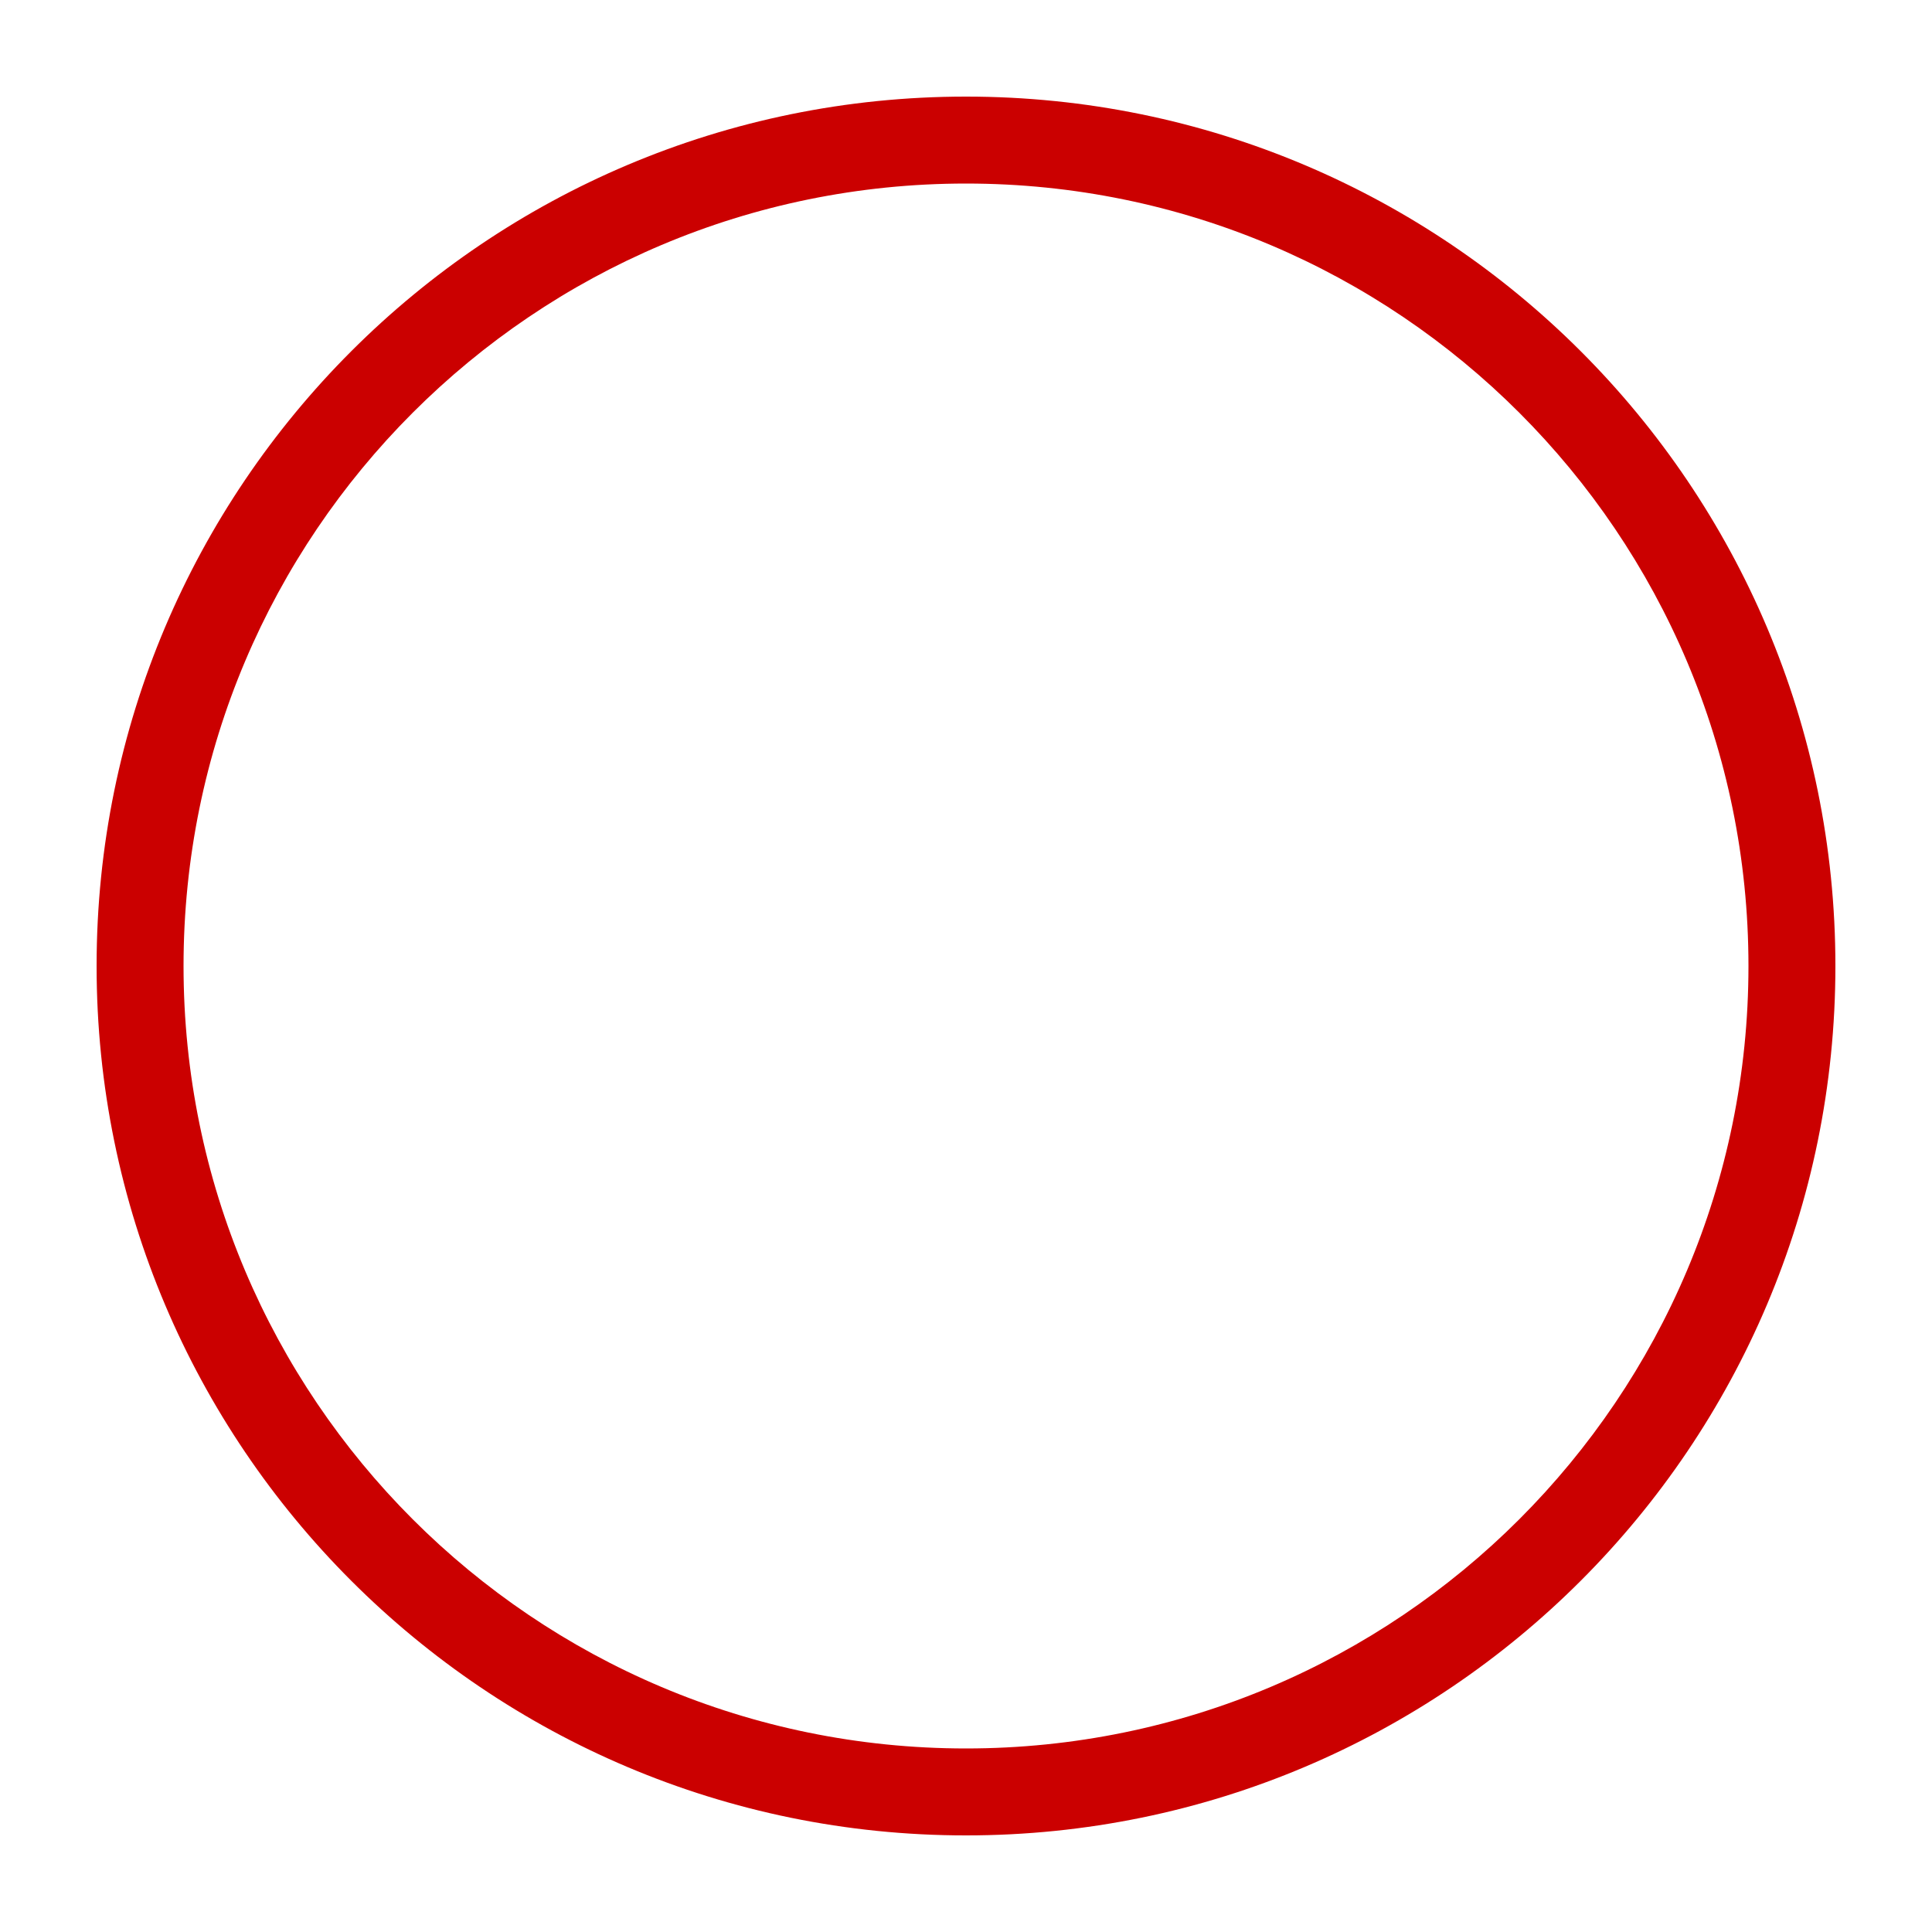
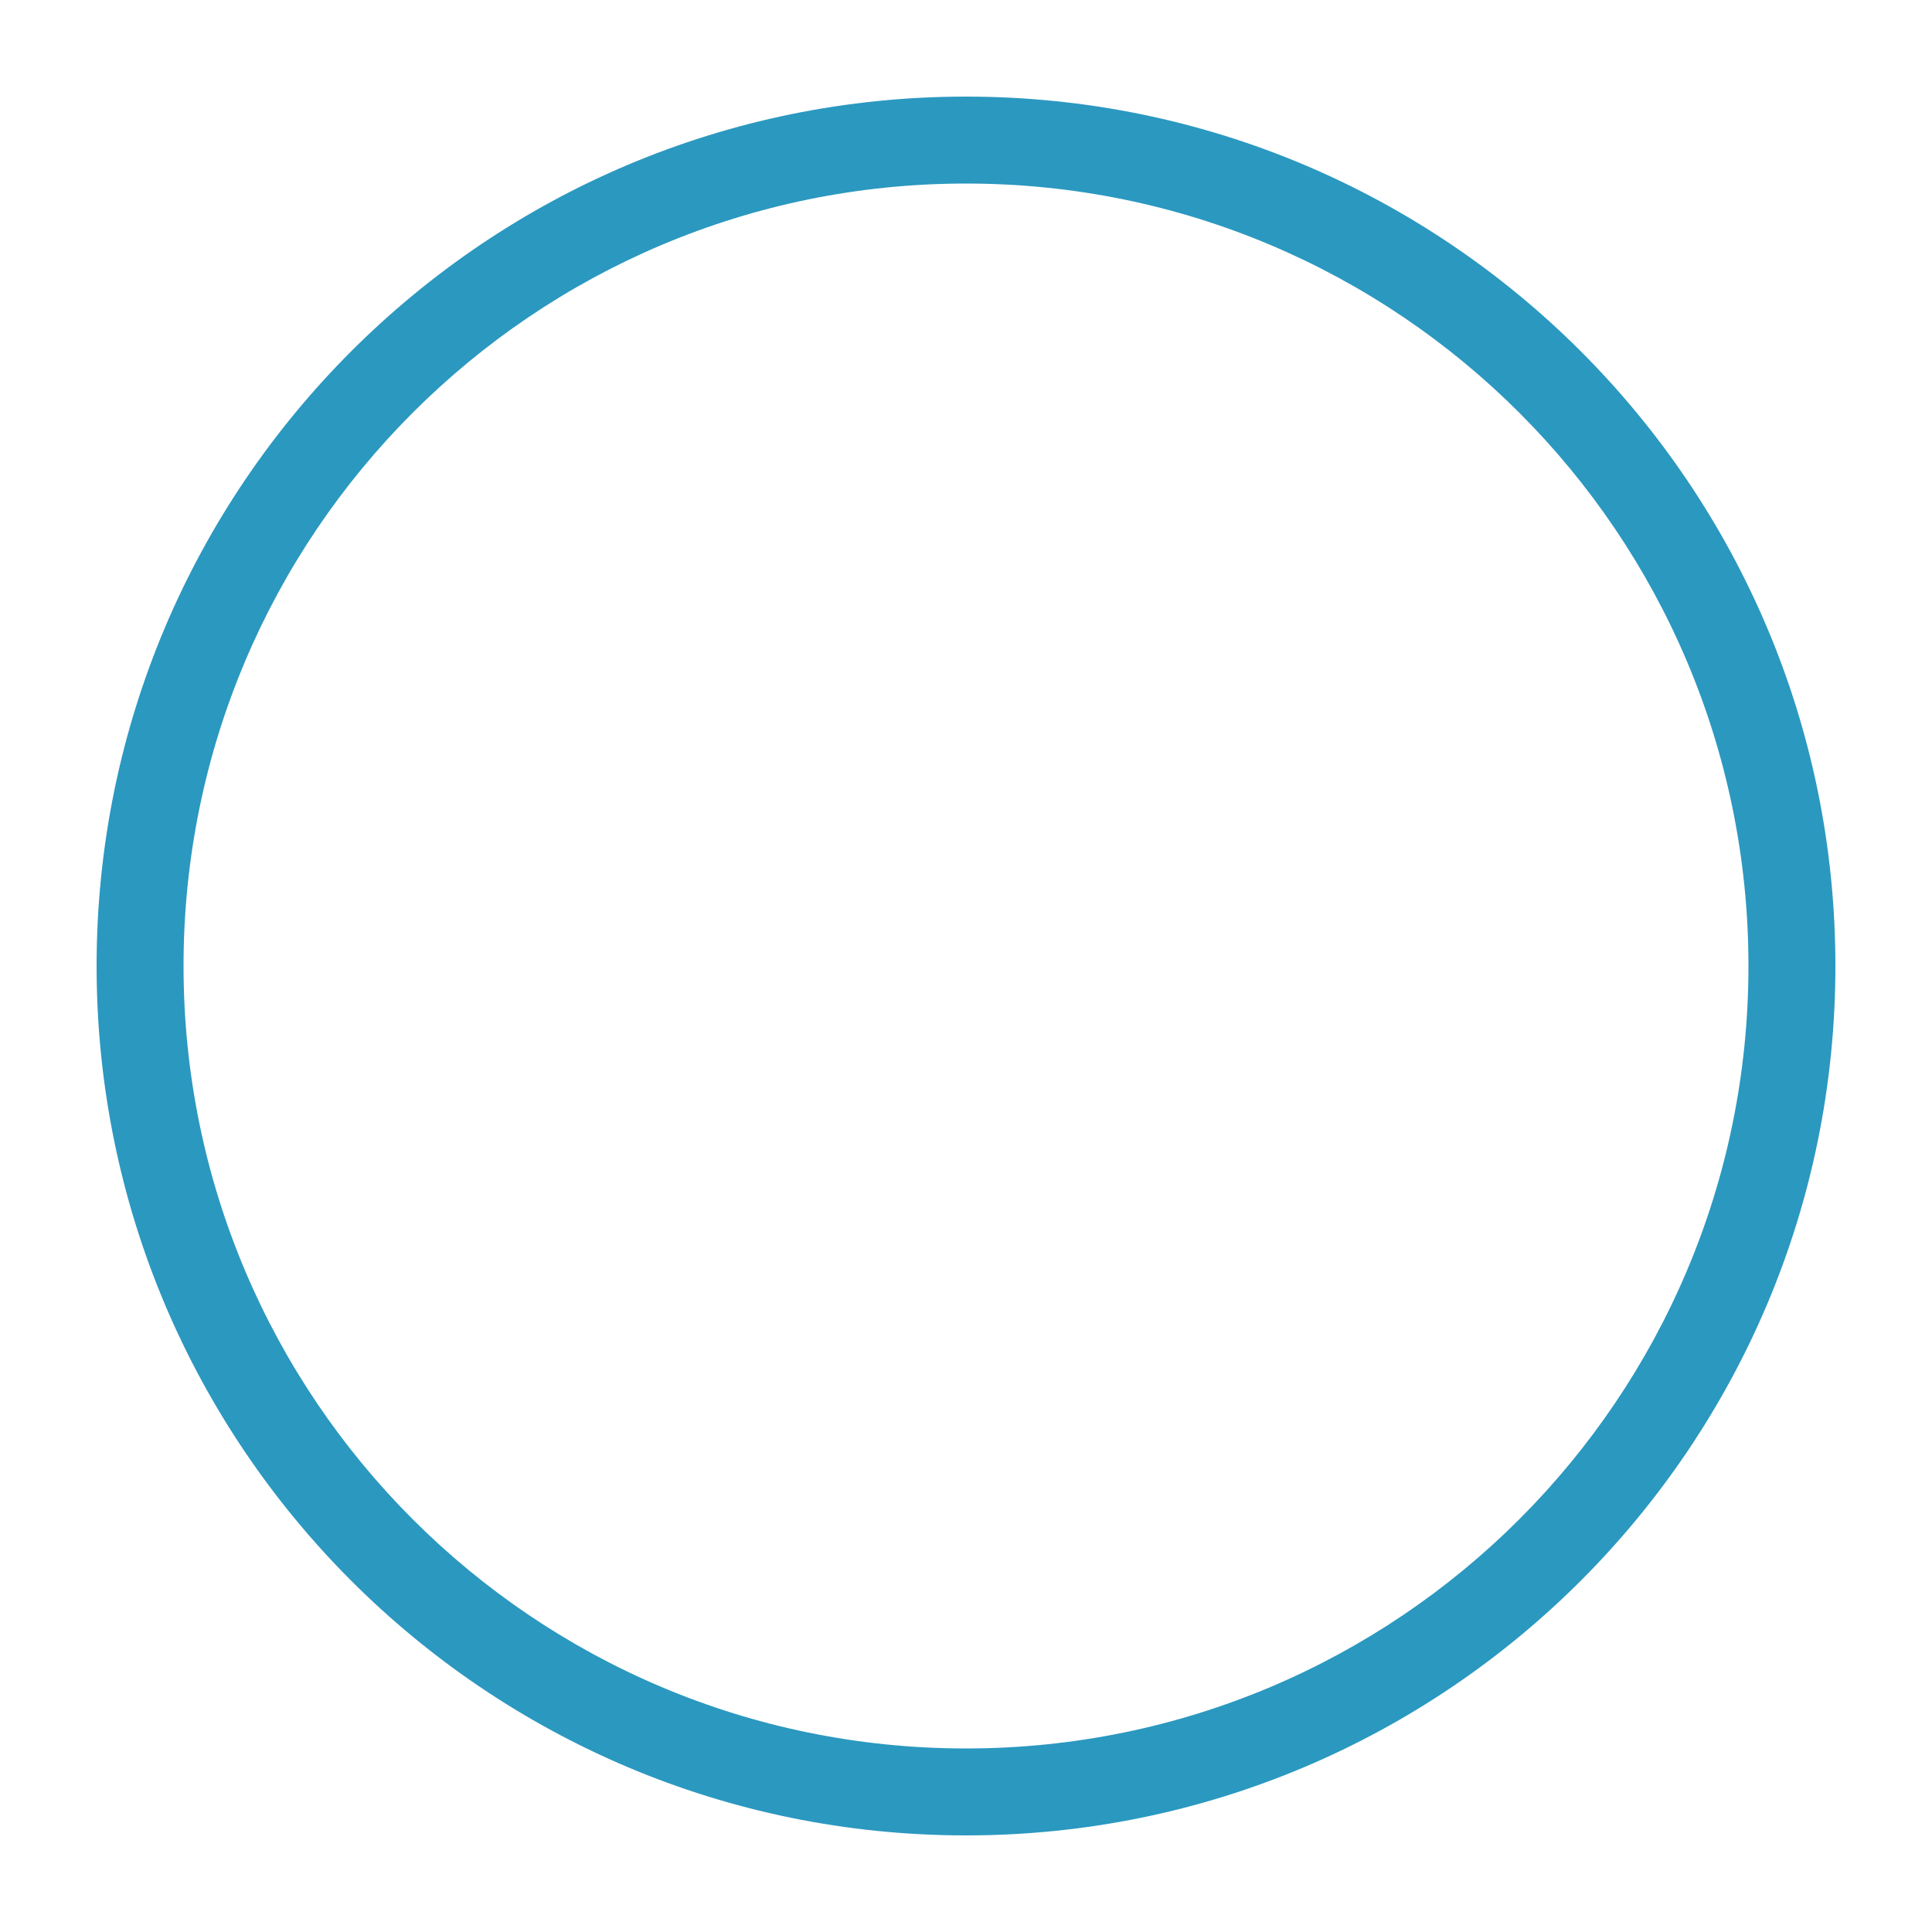
<svg xmlns="http://www.w3.org/2000/svg" x="0px" y="0px" width="20px" height="20px" viewBox="0 0 20 20" enable-background="new 0 0 20 20" xml:space="preserve" id="svg2" version="1.1">
  <defs id="defs10" />
-   <path id="path4" fill-rule="evenodd" fill="#cb0000" d="M1,10a9,9 0 1,0 18,0 h-0.9 a8.1,8.1 0 1,1 -16.2,0 h-0.9" />
-   <path id="path6" fill-rule="evenodd" fill="#cb0000" d="M1,10a9,9 0 1,1 18,0 h-0.9 a8.1,8.1 0 1,0 -16.2,0 h-0.9" />
+   <path id="path4" fill-rule="evenodd" fill="#2b98c0" d="M1,10a9,9 0 1,0 18,0 h-0.9 a8.1,8.1 0 1,1 -16.2,0 h-0.9" />
+   <path id="path6" fill-rule="evenodd" fill="#2b98c0" d="M1,10a9,9 0 1,1 18,0 h-0.9 a8.1,8.1 0 1,0 -16.2,0 h-0.9" />
</svg>
